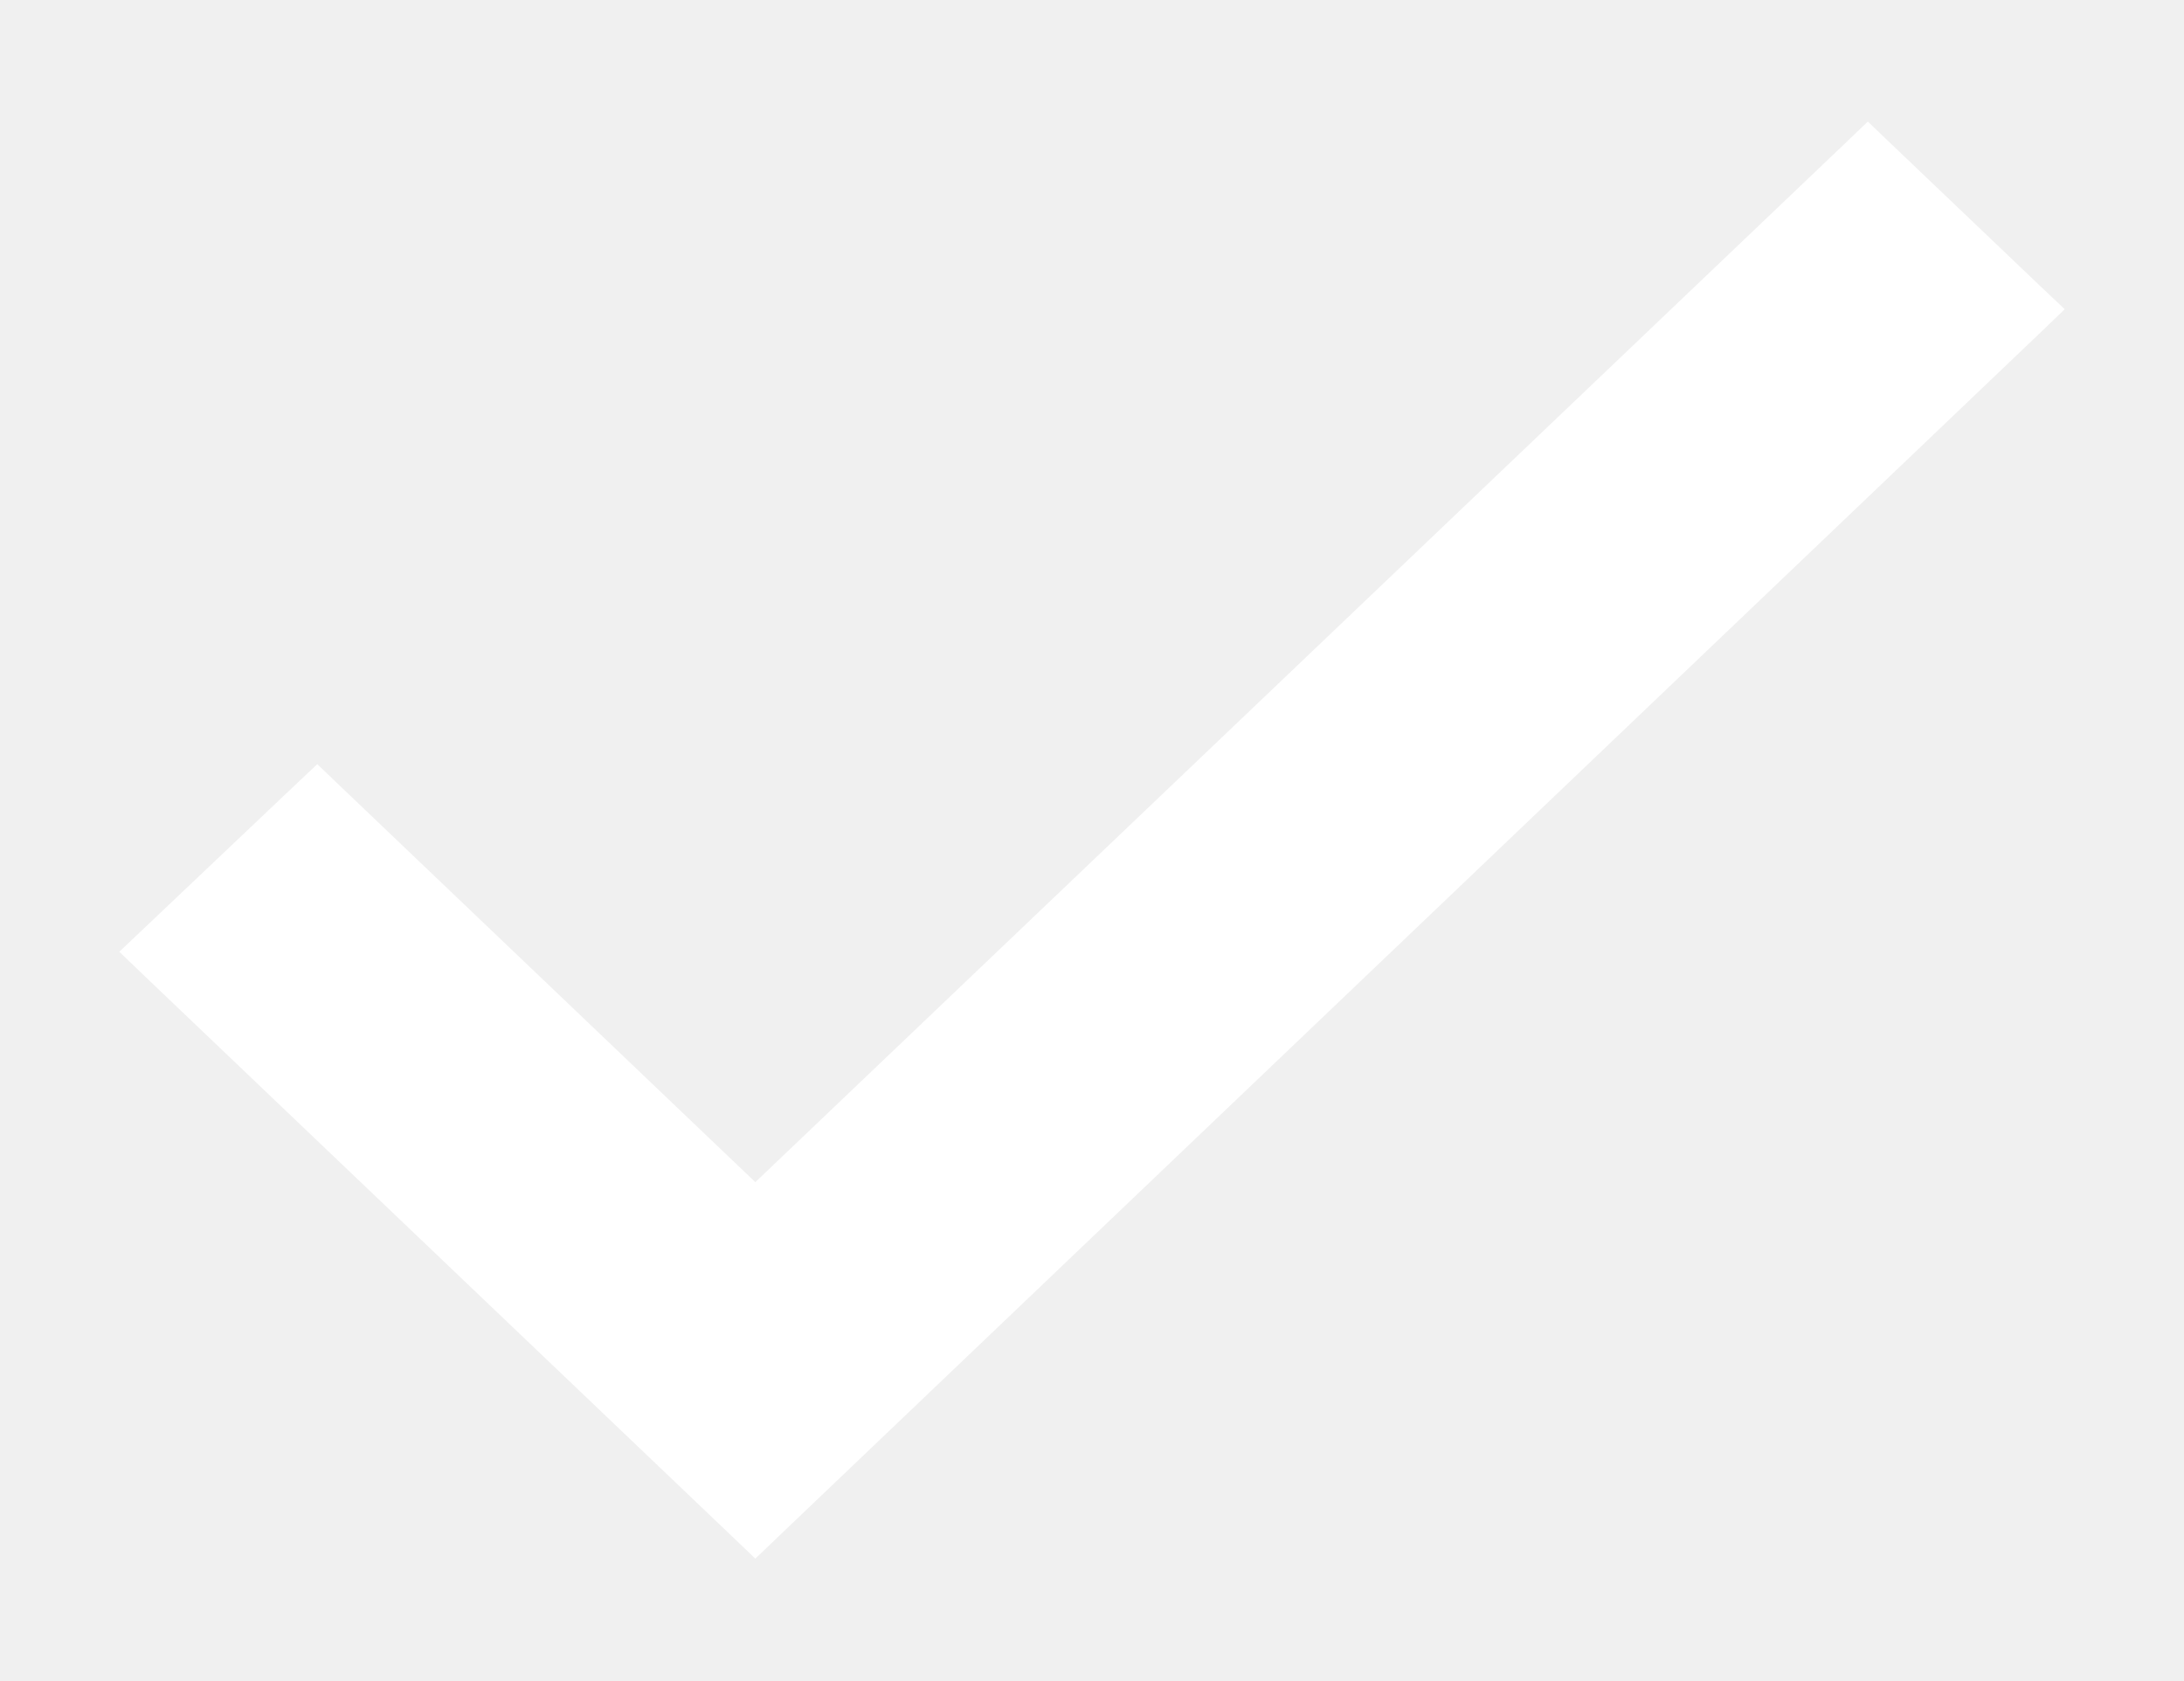
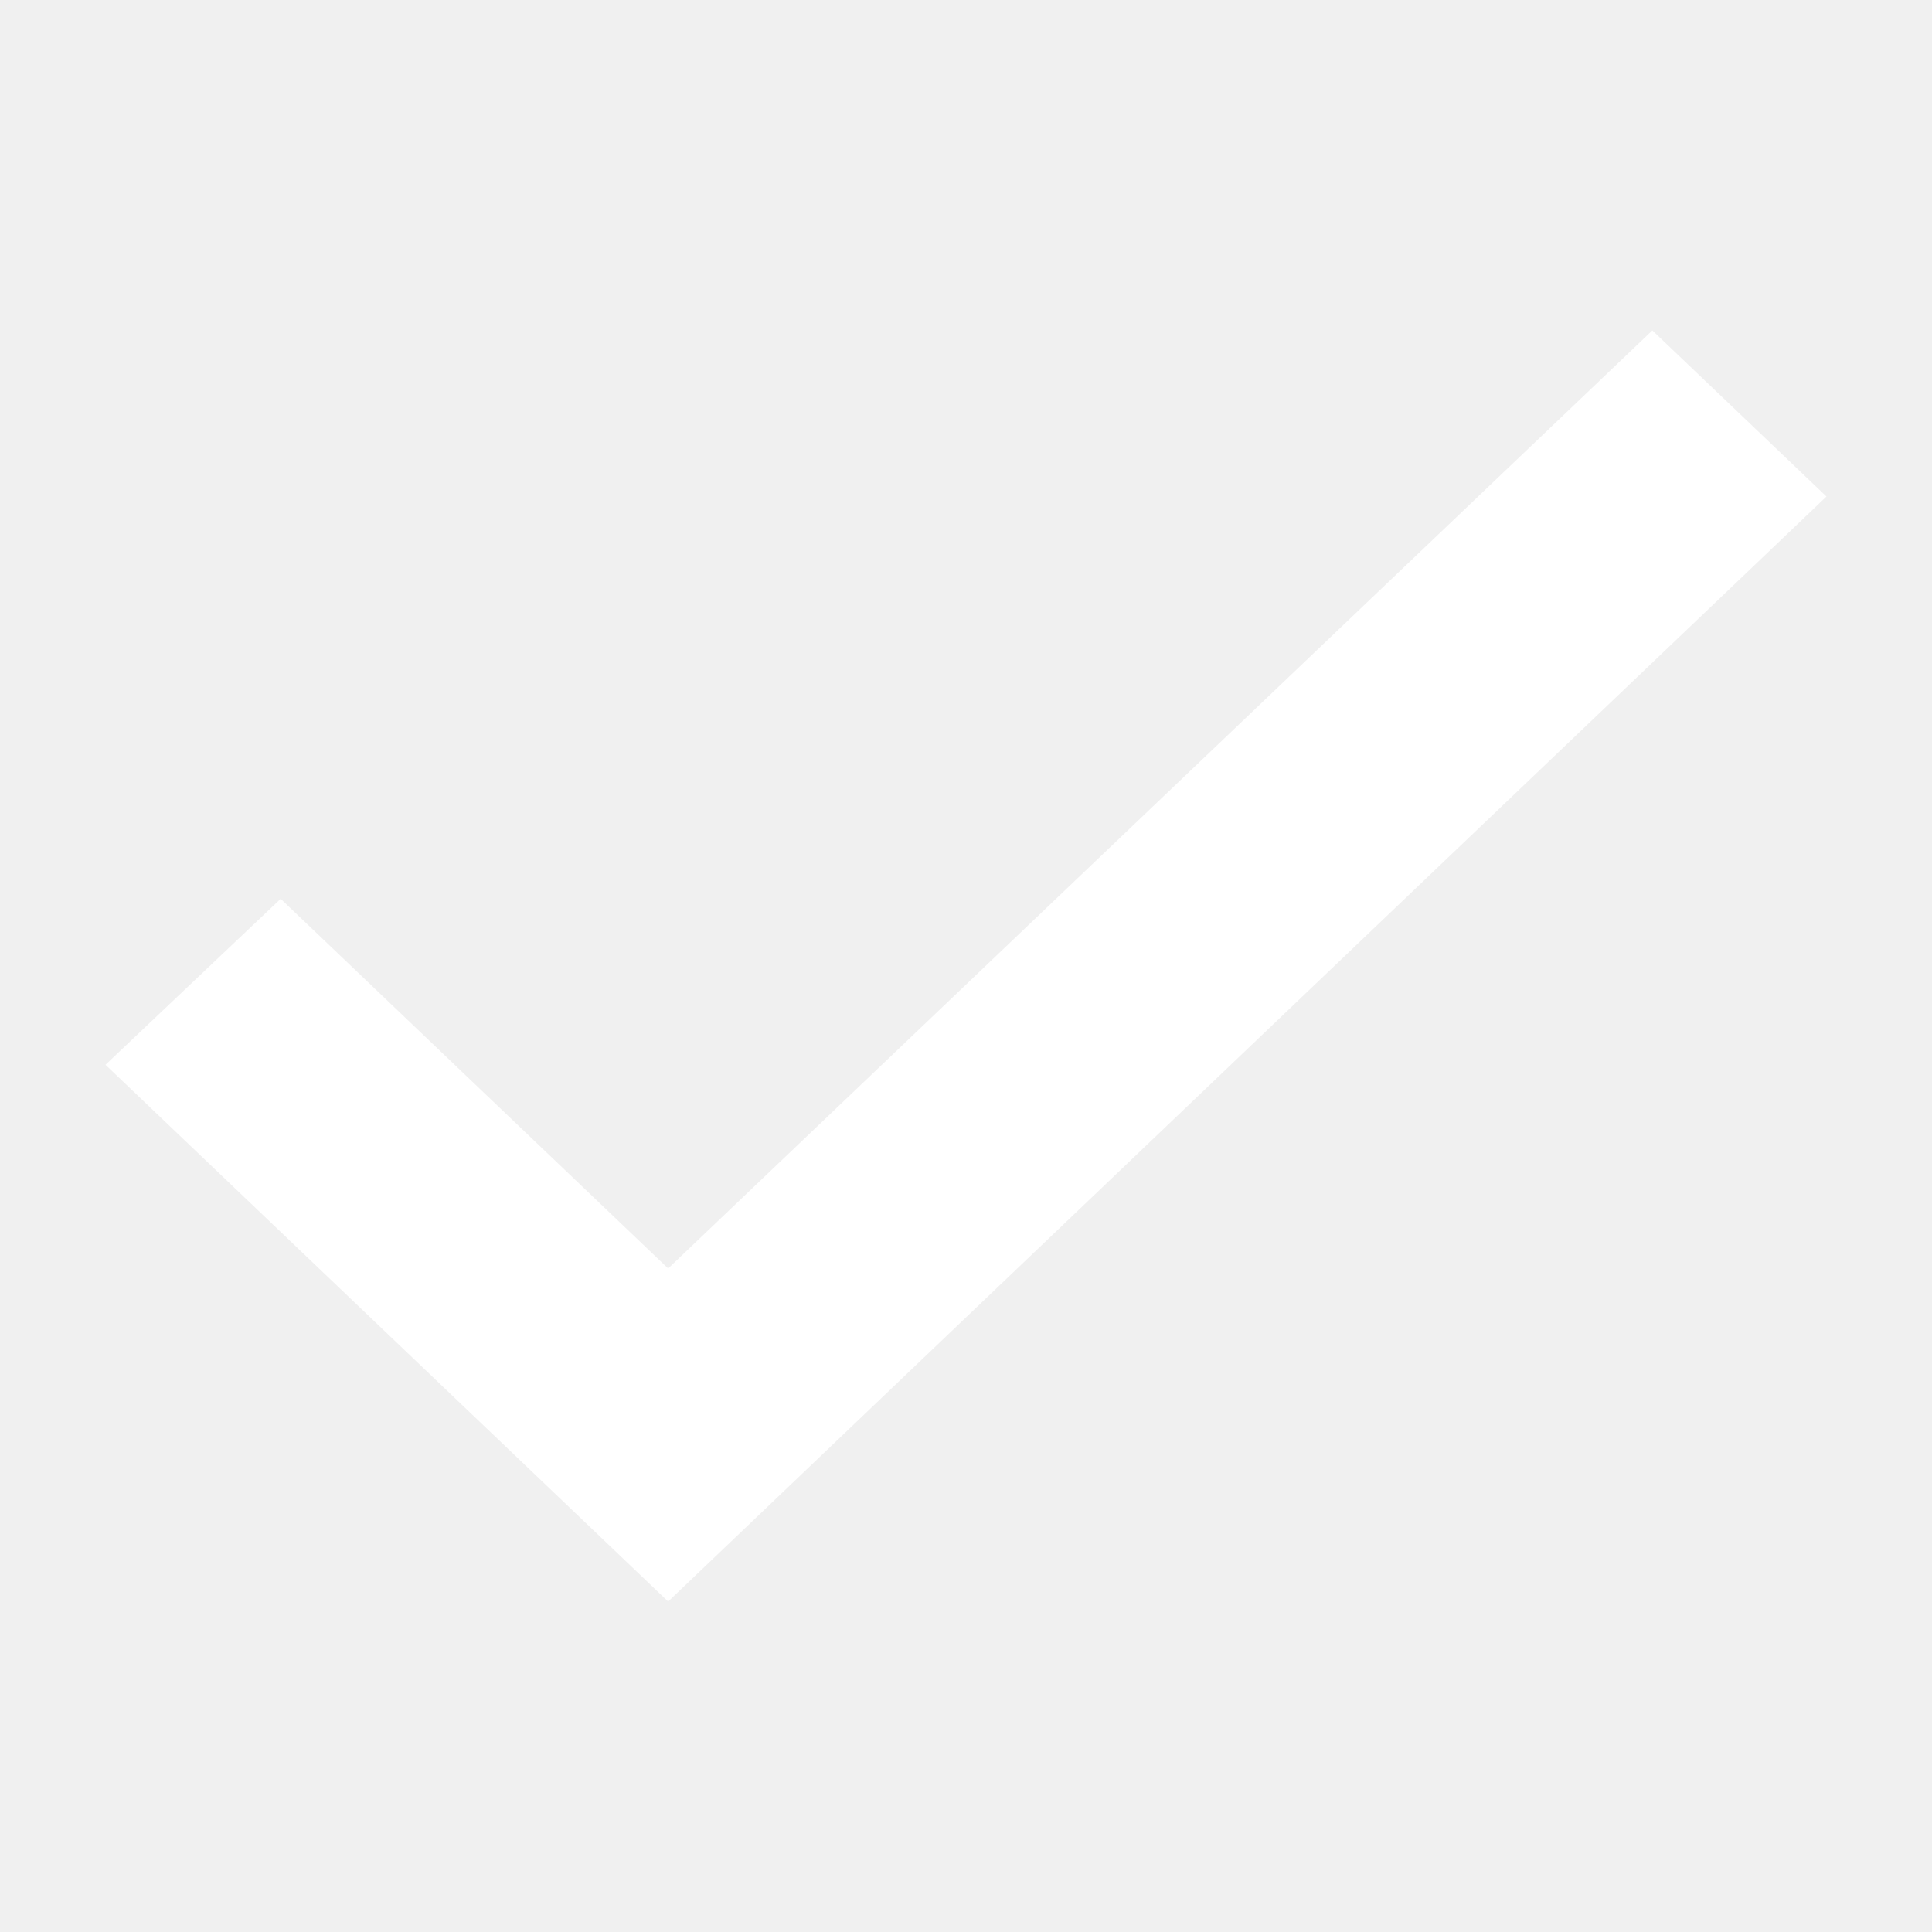
- <svg xmlns="http://www.w3.org/2000/svg" width="13" height="10" viewBox="0 0 13 10" fill="none">
-   <path d="M1.957 4.752L1.888 4.686L1.819 4.751L0.931 5.593L0.855 5.665L0.931 5.738L4.427 9.072L4.496 9.138L4.565 9.072L12.069 1.914L12.145 1.841L12.069 1.769L11.187 0.928L11.118 0.862L11.049 0.928L4.496 7.174L1.957 4.752Z" fill="white" stroke="white" stroke-width="0.2" />
+ <svg xmlns="http://www.w3.org/2000/svg" version="1.1" width="64" height="64" viewBox="0 0 64 64">
+   <path fill="#fff" stroke="#fff" stroke-linejoin="miter" stroke-linecap="butt" stroke-miterlimit="4" stroke-width="0.985" d="M9.635 30.777l-0.339-0.323-5.087 4.819 17.924 17.099 37.657-35.924-5.054-4.821-32.603 31.073-12.498-11.923z" />
</svg>
